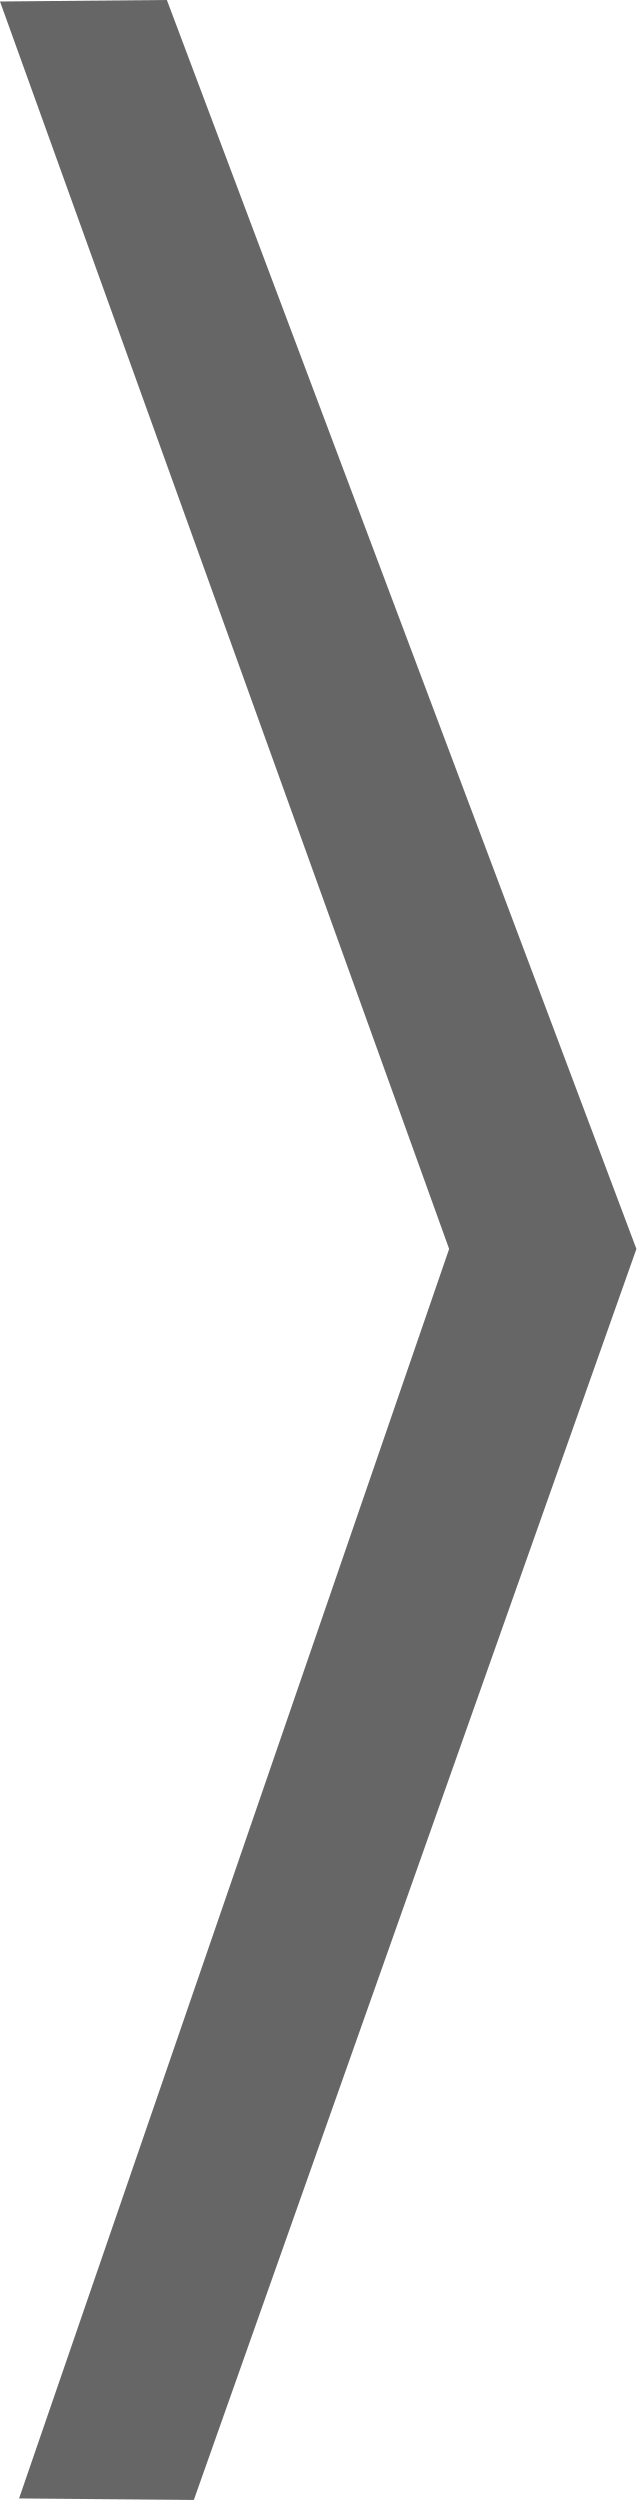
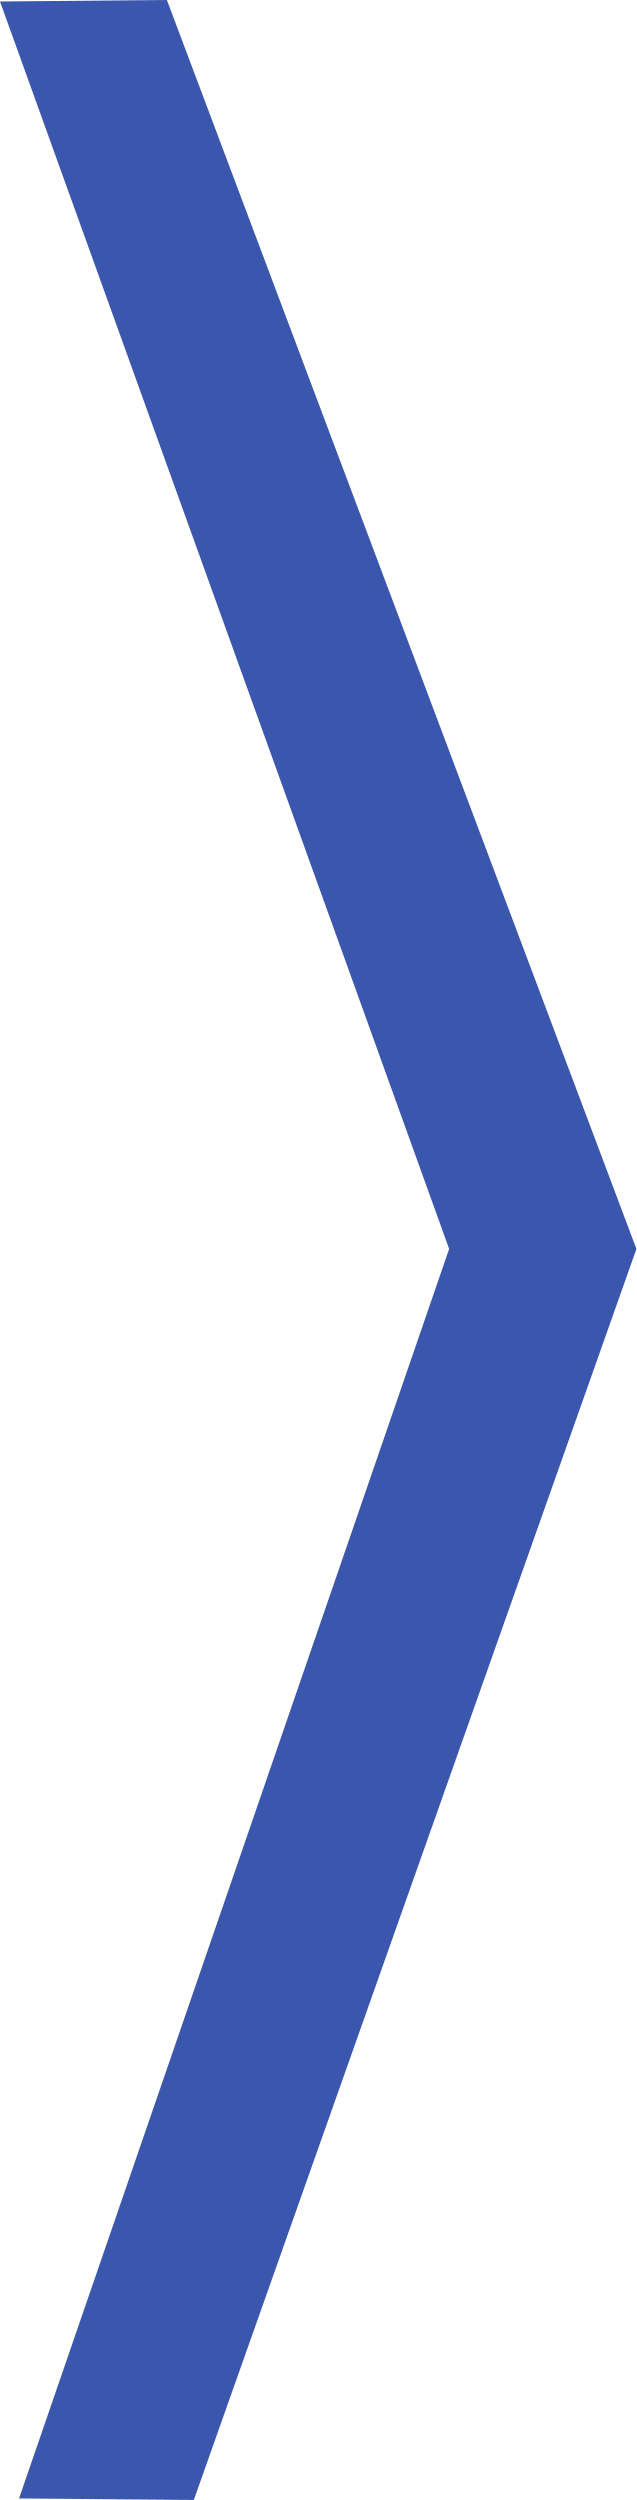
<svg xmlns="http://www.w3.org/2000/svg" id="svg8" version="1.1" viewBox="0 0 21.919 86.105" height="86.105mm" width="21.919mm">
  <defs id="defs2" />
-   <g transform="translate(-99.42843,-106.1364)" id="layer1" style="fill:#666666;fill-opacity:1">
-     <g id="text1379" style="font-style:normal;font-weight:normal;font-size:254.388px;line-height:1.25;font-family:sans-serif;letter-spacing:0px;word-spacing:0px;fill:#666666;fill-opacity:1;stroke:none;stroke-width:6.36" transform="matrix(-0.6322666,0,0,1.581611,220.7762,0)" aria-label="&lt;">
-       <path id="path1381" style="font-style:normal;font-variant:normal;font-weight:normal;font-stretch:normal;font-family:monospace;-inkscape-font-specification:monospace;stroke-width:3.18;fill:#666666;fill-opacity:1" d="m 157.257,94.304 25.578,-27.198 9.09,0.033 -24.466,27.165 23.428,27.21 -9.521,0.033 z" />
+   <g transform="translate(-99.42843,-106.1364)" id="layer1" style="fill:#3b56ad;fill-opacity:1">
+     <g id="text1379" style="font-style:normal;font-weight:normal;font-size:254.388px;line-height:1.25;font-family:sans-serif;letter-spacing:0px;word-spacing:0px;fill:#3b56ad;fill-opacity:1;stroke:none;stroke-width:6.36" transform="matrix(-0.6322666,0,0,1.581611,220.7762,0)" aria-label="&lt;">
+       <path id="path1381" style="font-style:normal;font-variant:normal;font-weight:normal;font-stretch:normal;font-family:monospace;-inkscape-font-specification:monospace;stroke-width:3.18;fill:#3b56ad;fill-opacity:1" d="m 157.257,94.304 25.578,-27.198 9.09,0.033 -24.466,27.165 23.428,27.21 -9.521,0.033 z" />
    </g>
  </g>
</svg>
